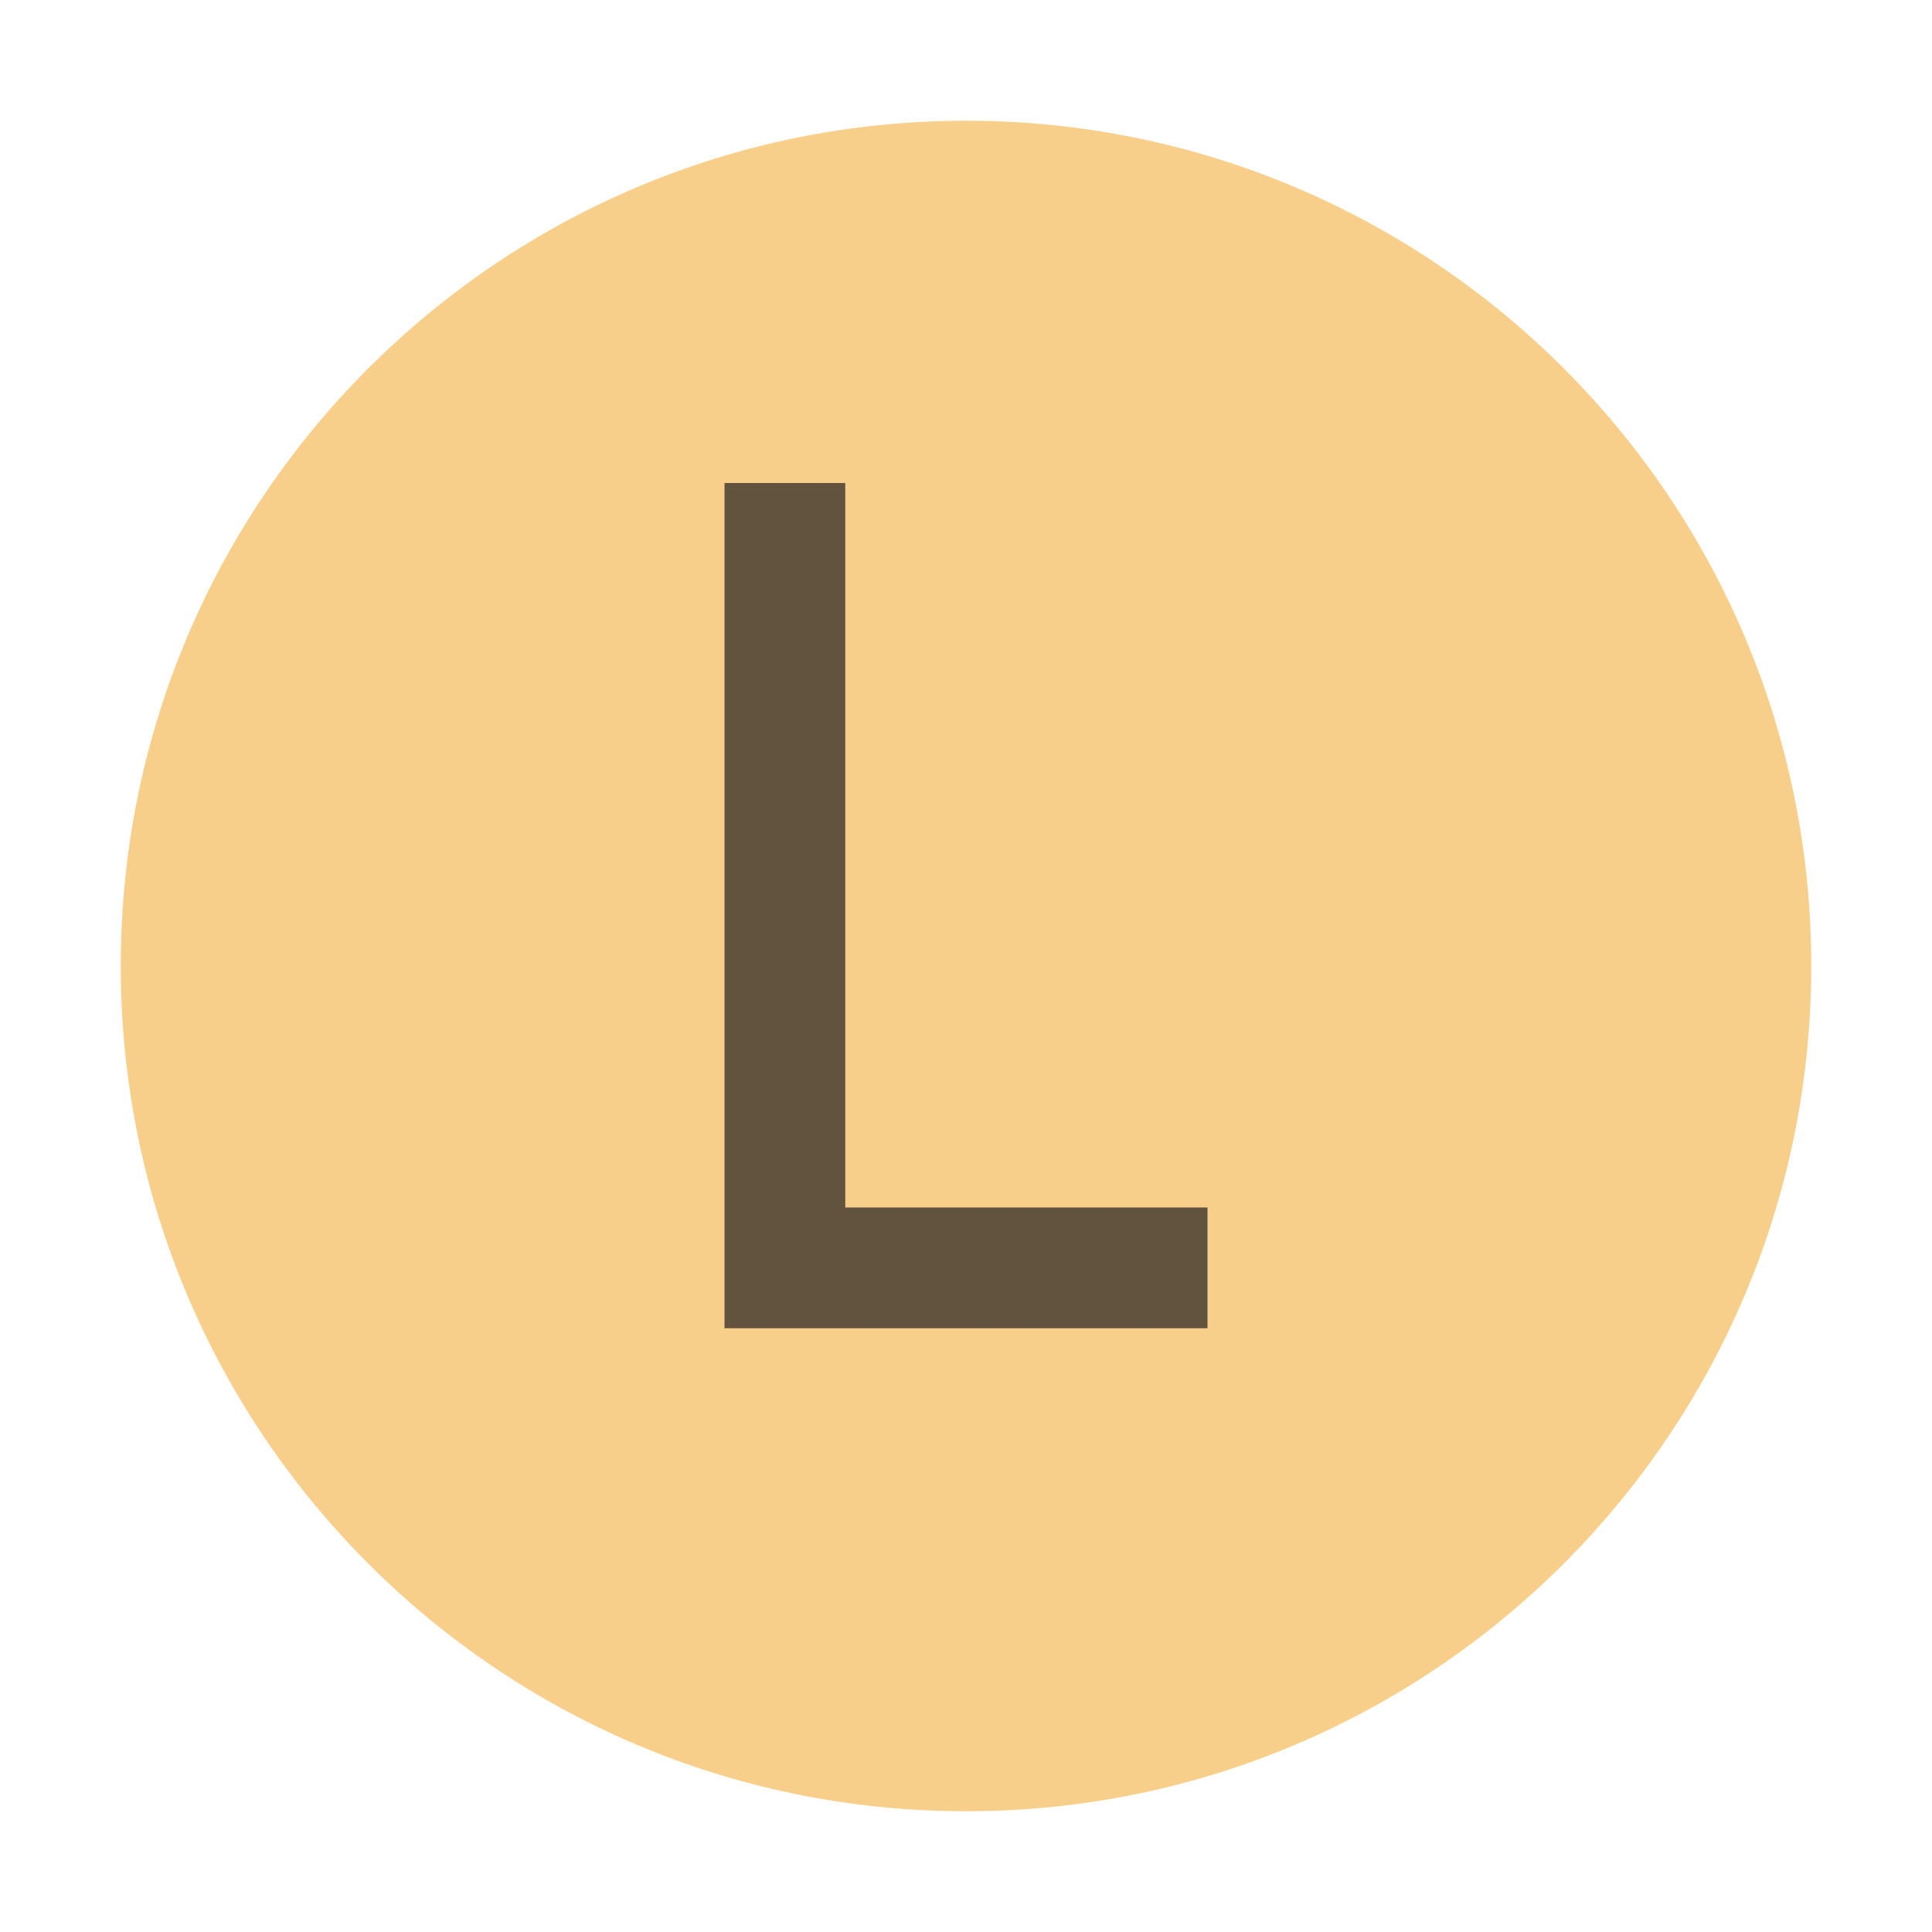
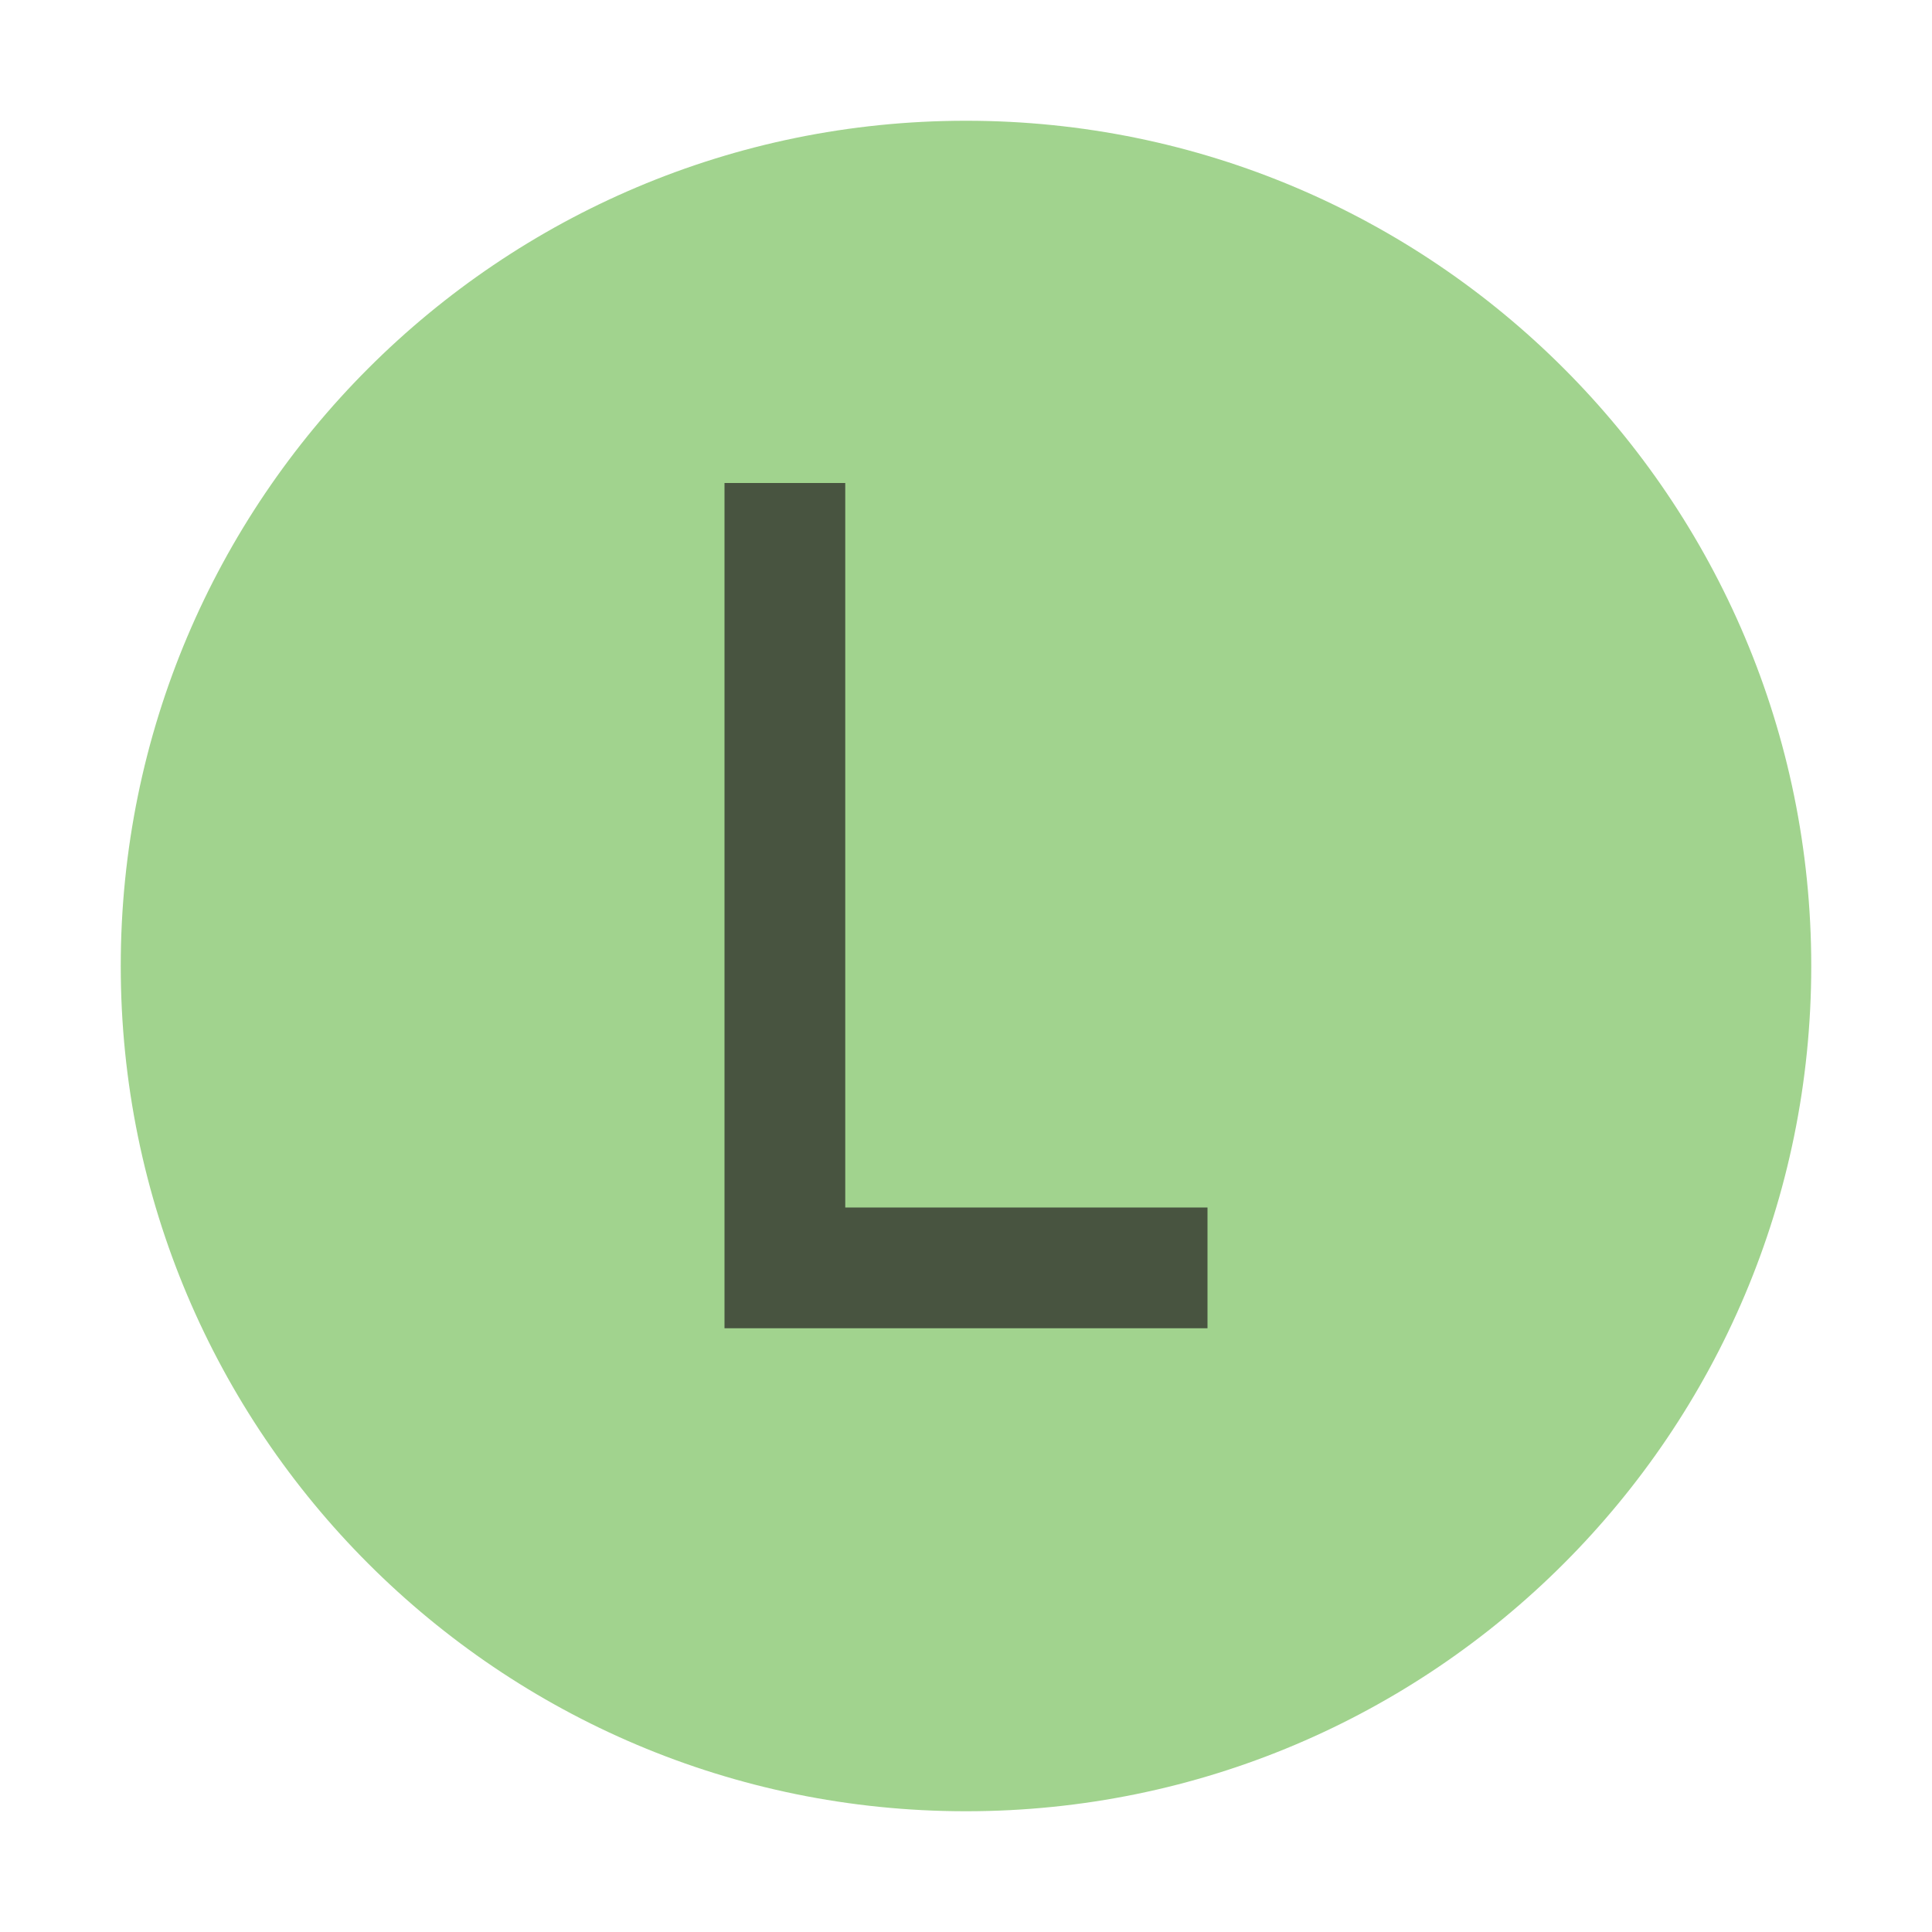
<svg xmlns="http://www.w3.org/2000/svg" width="16" height="16" viewBox="0 0 16 16">
  <g fill="none" fill-rule="evenodd">
-     <path fill="#F4AF3D" fill-opacity=".6" d="M15,8 C15,11.866 11.866,15 8,15 C4.134,15 1,11.866 1,8 C1,4.134 4.134,1 8,1 C11.866,1 15,4.134 15,8" />
+     <path fill="#62B543" fill-opacity=".6" d="M15,8 C15,11.866 11.866,15 8,15 C4.134,15 1,11.866 1,8 C1,4.134 4.134,1 8,1 C11.866,1 15,4.134 15,8" />
    <polygon fill="#231F20" fill-opacity=".7" points="6 4 7 4 7 10 10 10 10 11 7 11 6 11" />
  </g>
</svg>
